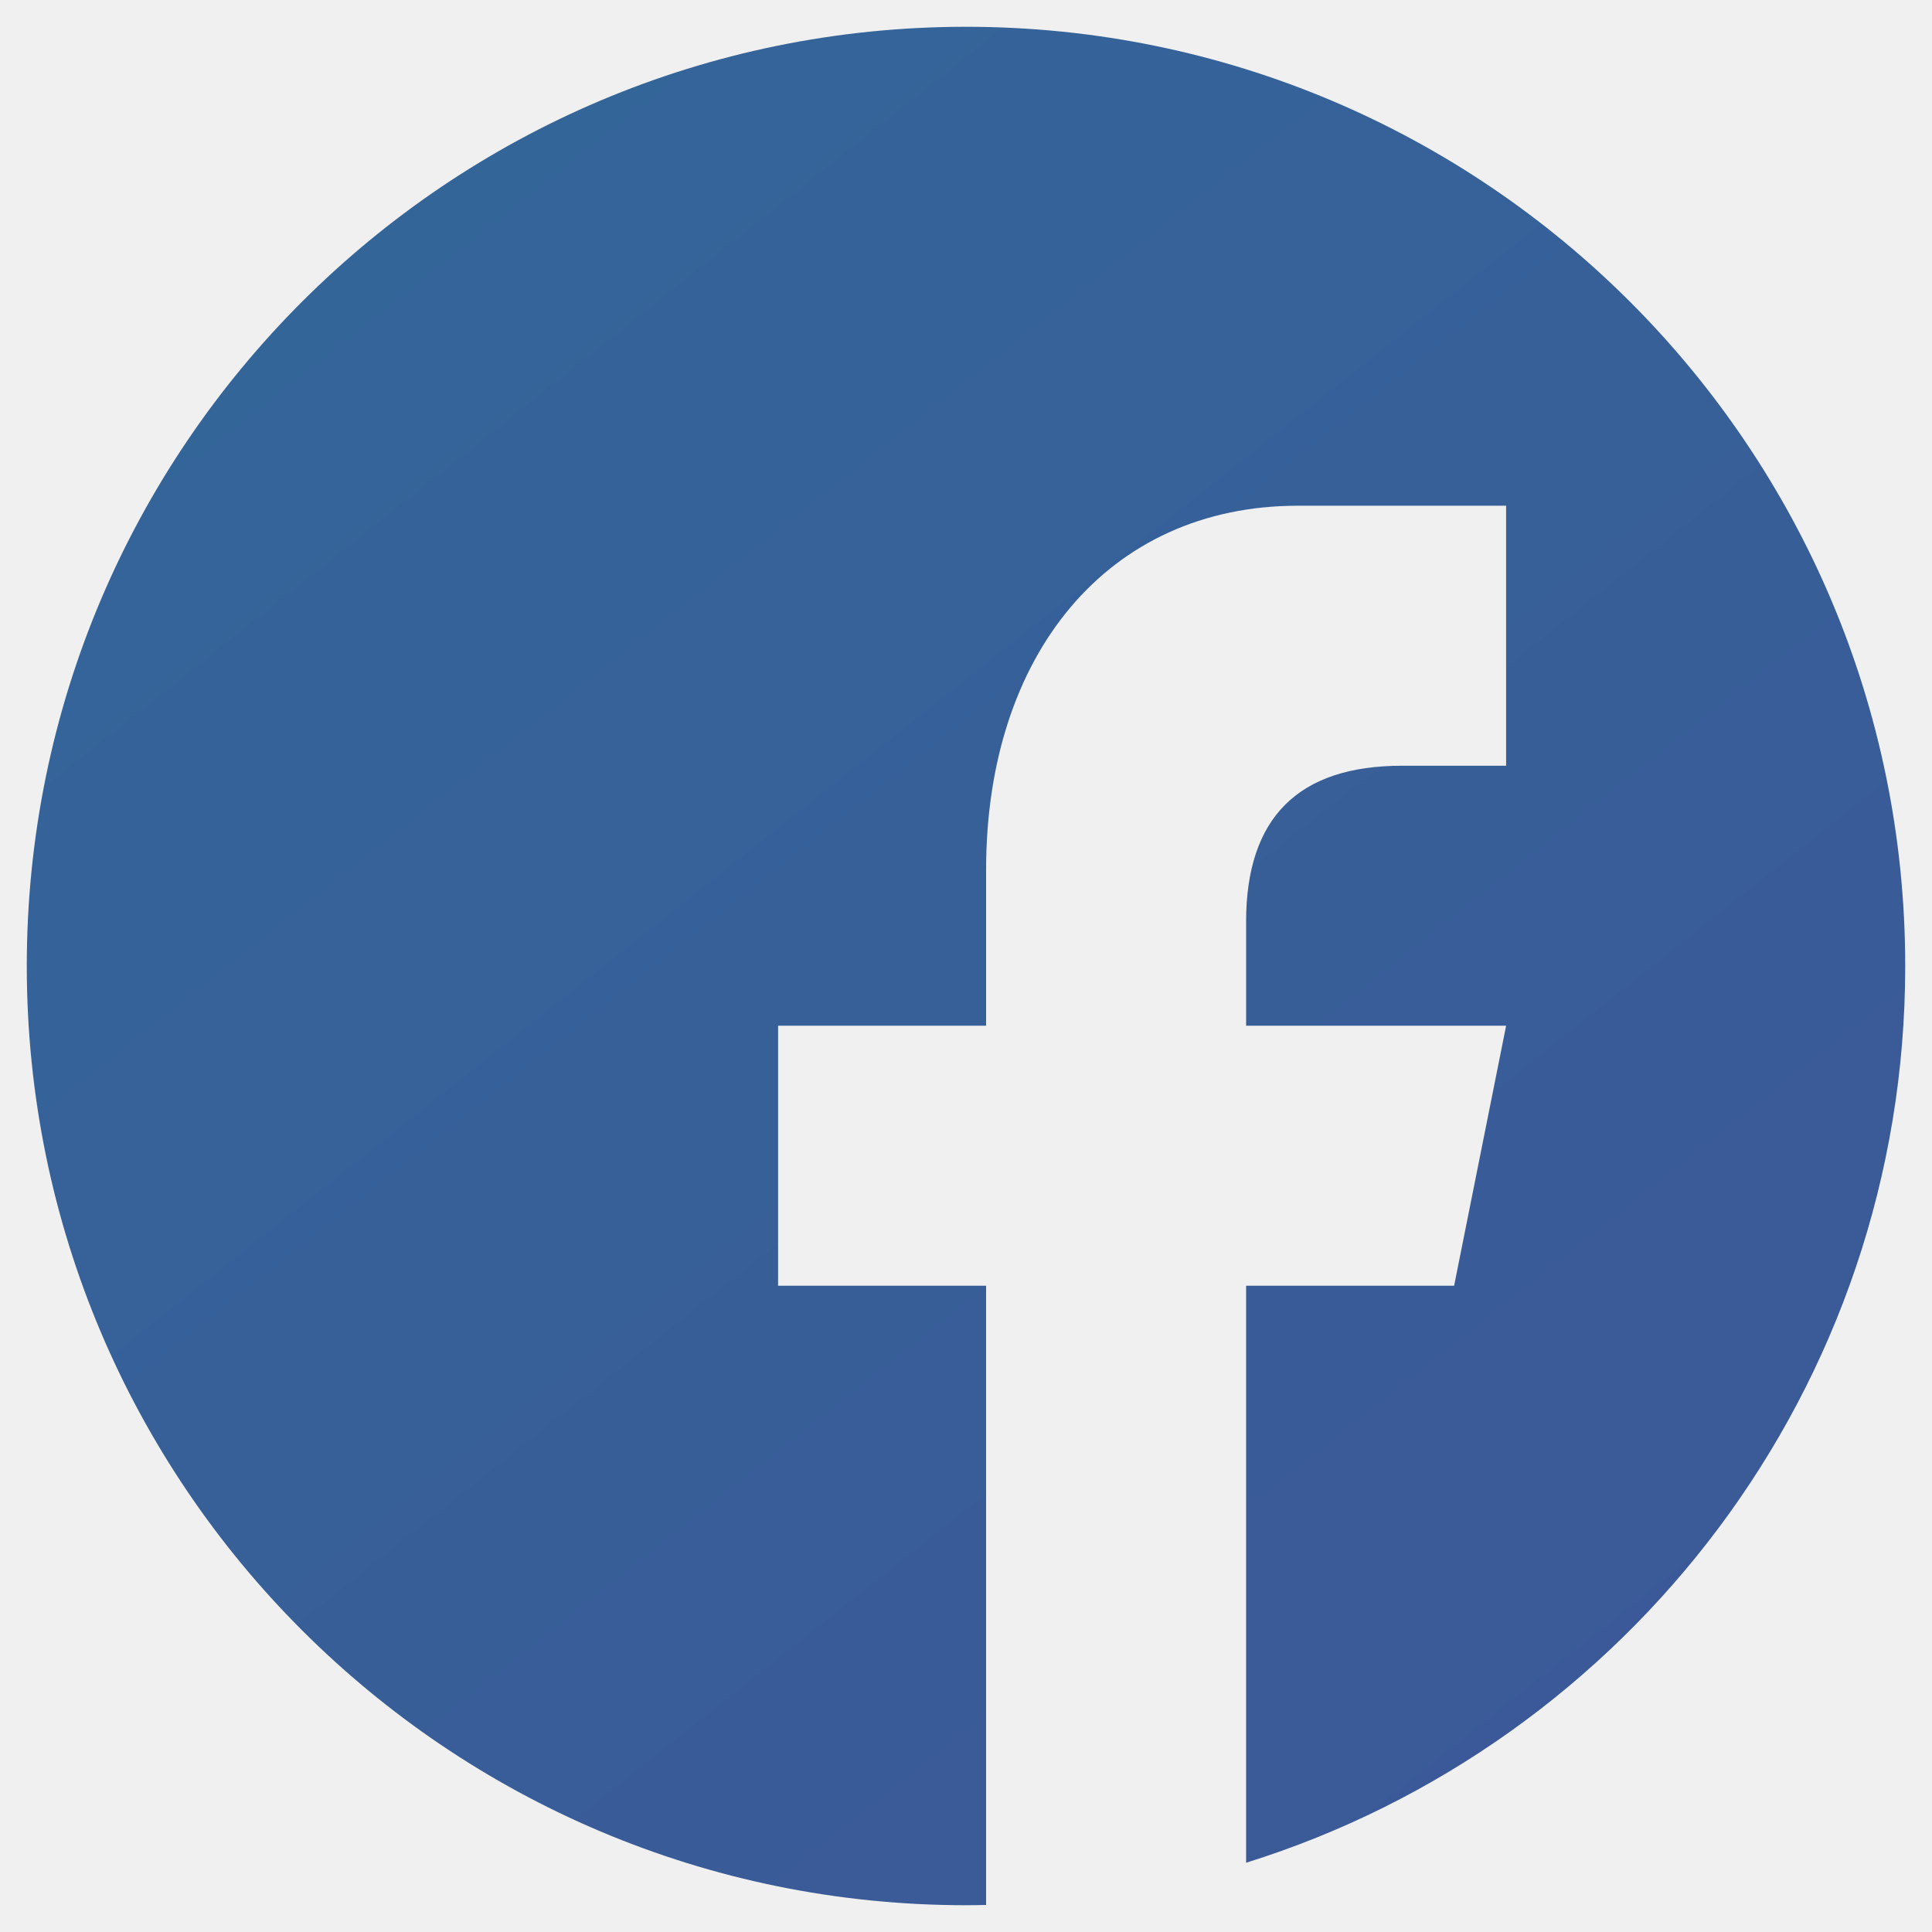
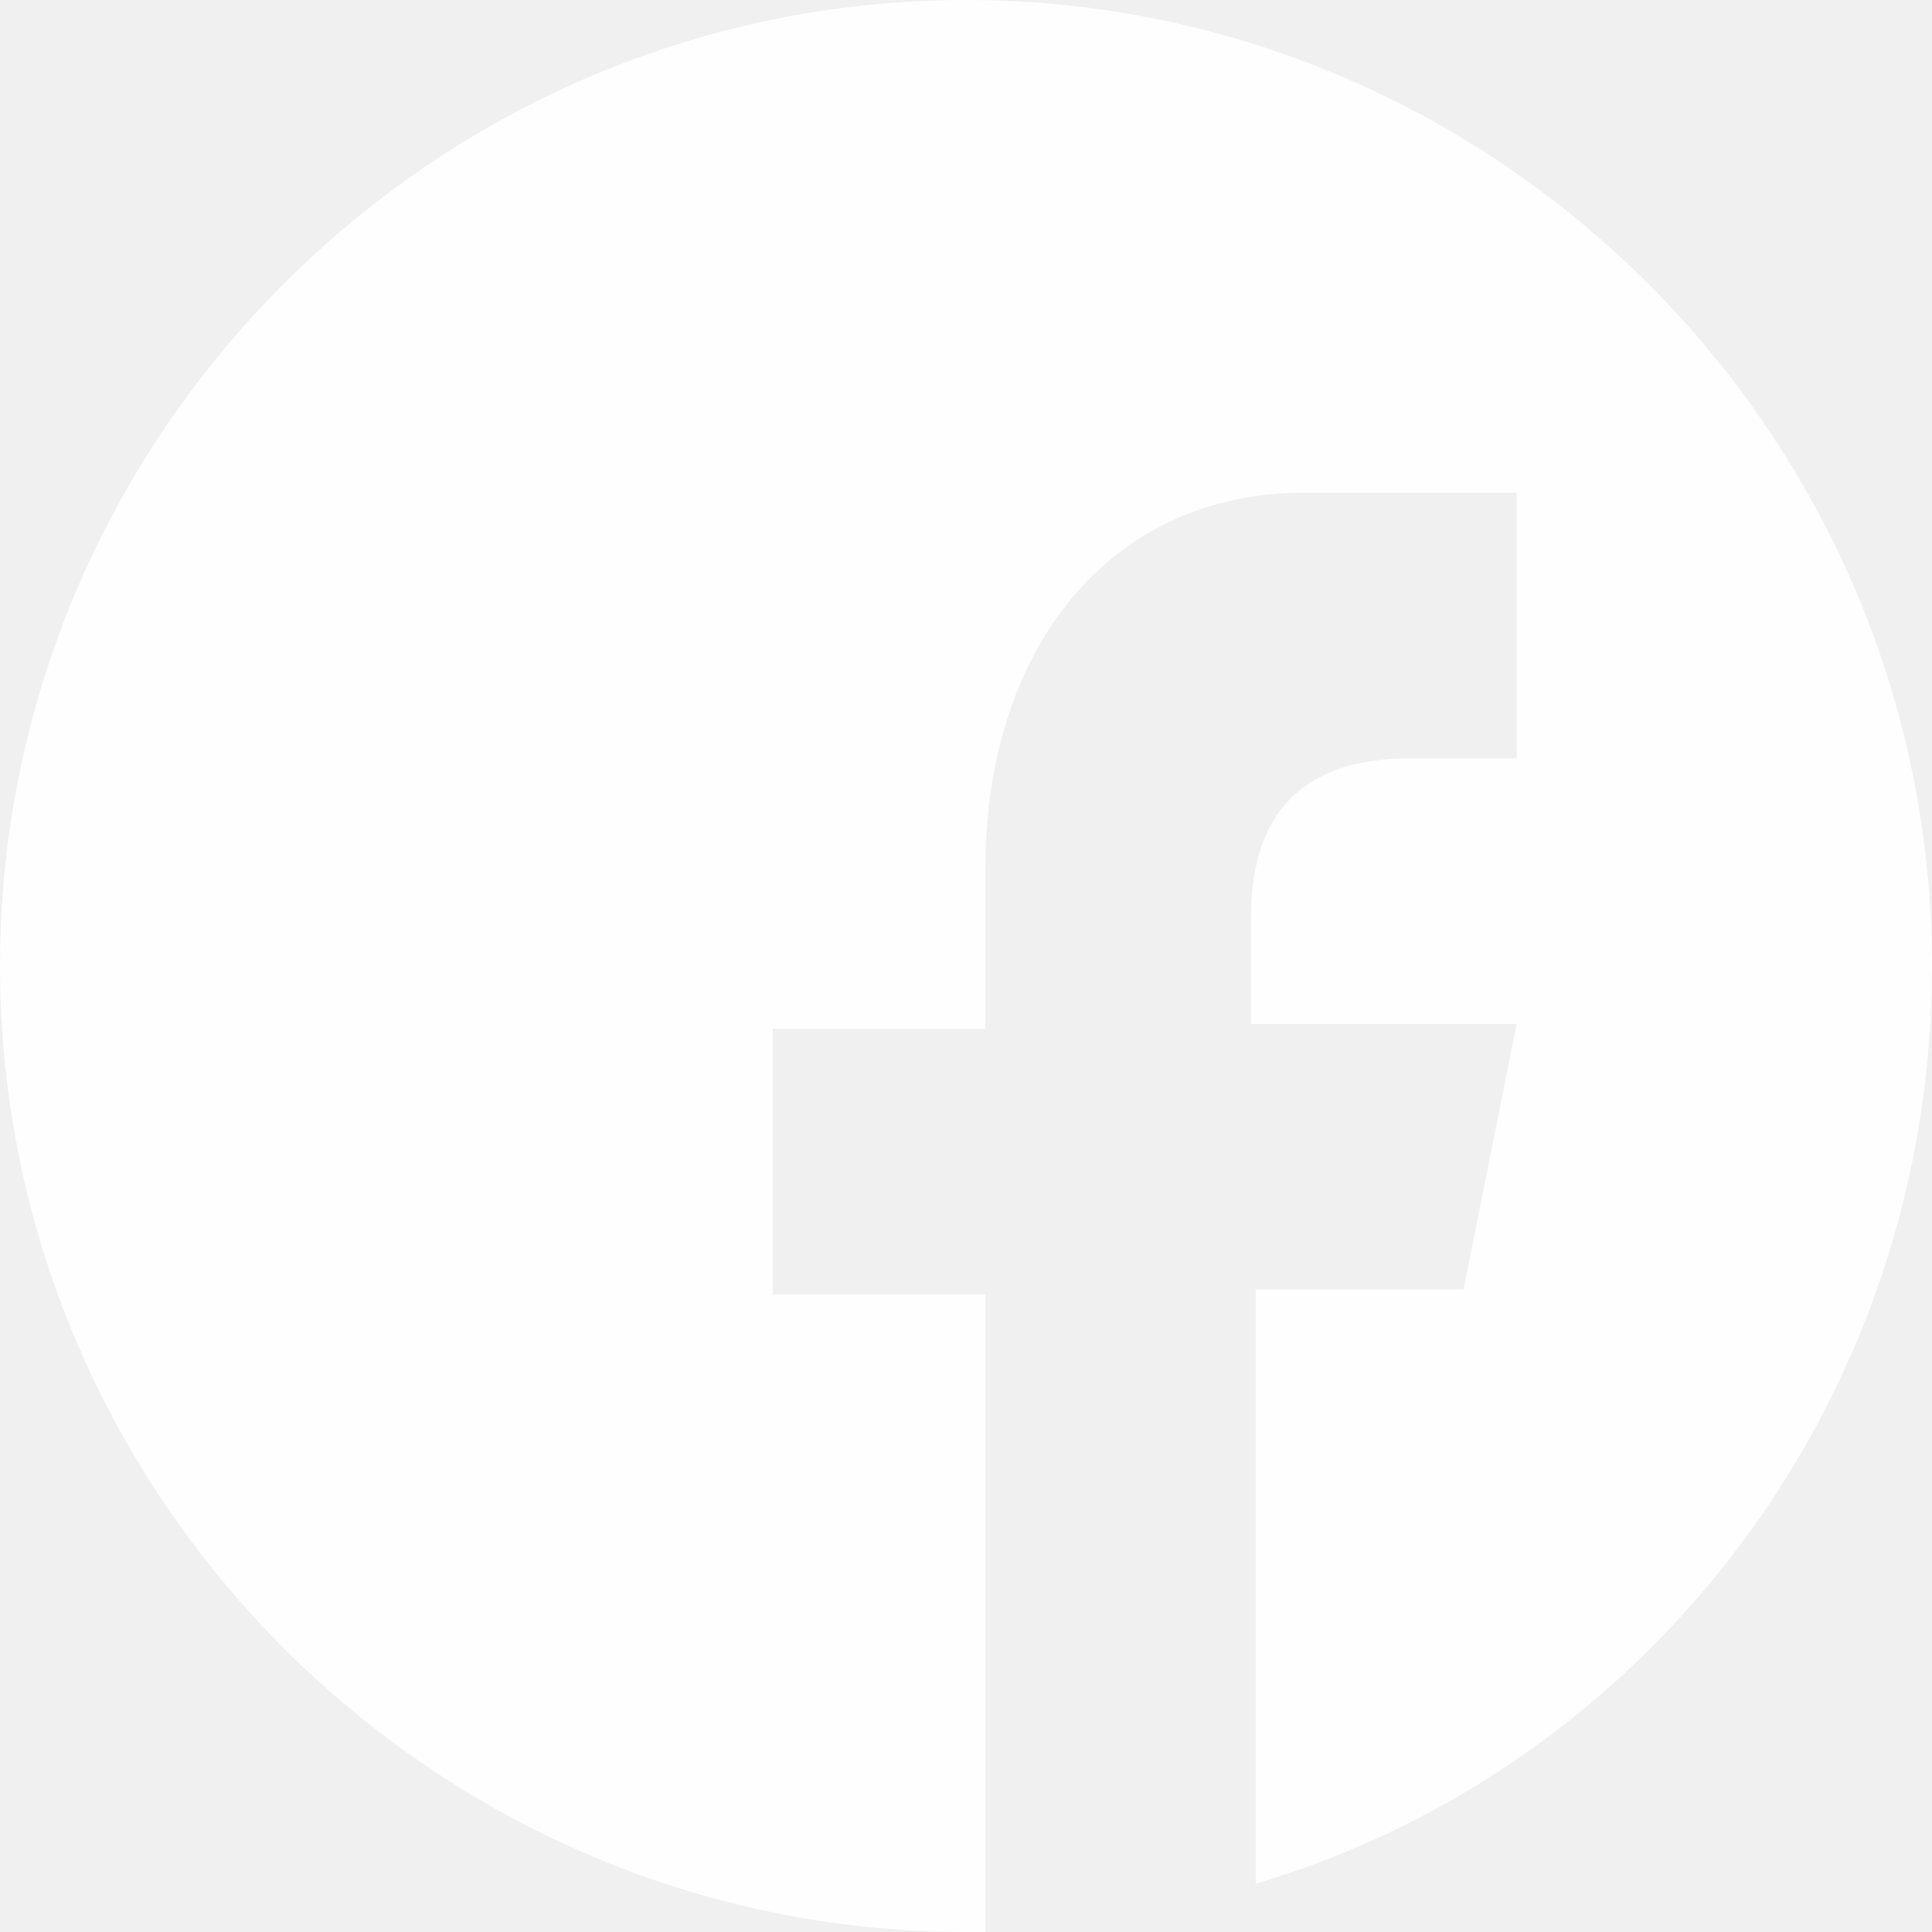
- <svg xmlns="http://www.w3.org/2000/svg" enable-background="new 0 0 512 512" height="512px" id="Layer_1" version="1.1" viewBox="0 0 512 512" width="512px" xml:space="preserve">
-   <linearGradient gradientUnits="userSpaceOnUse" id="SVGID_1_" x1="419.787" x2="71.804" y1="462.851" y2="23.373">
-     <stop offset="0" style="stop-color:#3B5998" />
-     <stop offset="1" style="stop-color:#336699" />
-   </linearGradient>
-   <path d="M256,7.098C118.535,7.098,7.098,118.535,7.098,256S118.535,504.902,256,504.902  c1.781,0,3.554-0.03,5.326-0.067v-164.1h-55.124v-68.905h55.124v-41.343c0-56.764,32.041-96.467,82.687-96.467  c24.255,0,41.343,0,55.124,0v68.905h-27.562c-27.535,0-41.343,13.781-41.343,41.343v27.562h68.905l-13.781,68.905h-55.124v152.908  C431.44,462.061,504.902,367.611,504.902,256C504.902,118.535,393.465,7.098,256,7.098z" fill="url(#SVGID_1_)" />
+ <svg xmlns="http://www.w3.org/2000/svg" version="1.1" id="Layer_1" x="0px" y="0px" viewBox="0 0 40 40" style="enable-background:new 0 0 40 40;" xml:space="preserve">
+   <style type="text/css">
+ 	.st0{opacity:0.9;fill:#FFFFFF;}
+ </style>
+   <path class="st0" d="M20,0C9,0,0,9,0,20s9,20,20,20c0.1,0,0.3,0,0.4,0V26.8H16v-5.5h4.4v-3.3c0-4.6,2.6-7.8,6.6-7.8  c1.9,0,3.3,0,4.4,0v5.5h-2.2c-2.2,0-3.3,1.1-3.3,3.3v2.2h5.5l-1.1,5.5H26v12.3C34.1,36.6,40,29,40,20C40,9,31,0,20,0z" />
</svg>
